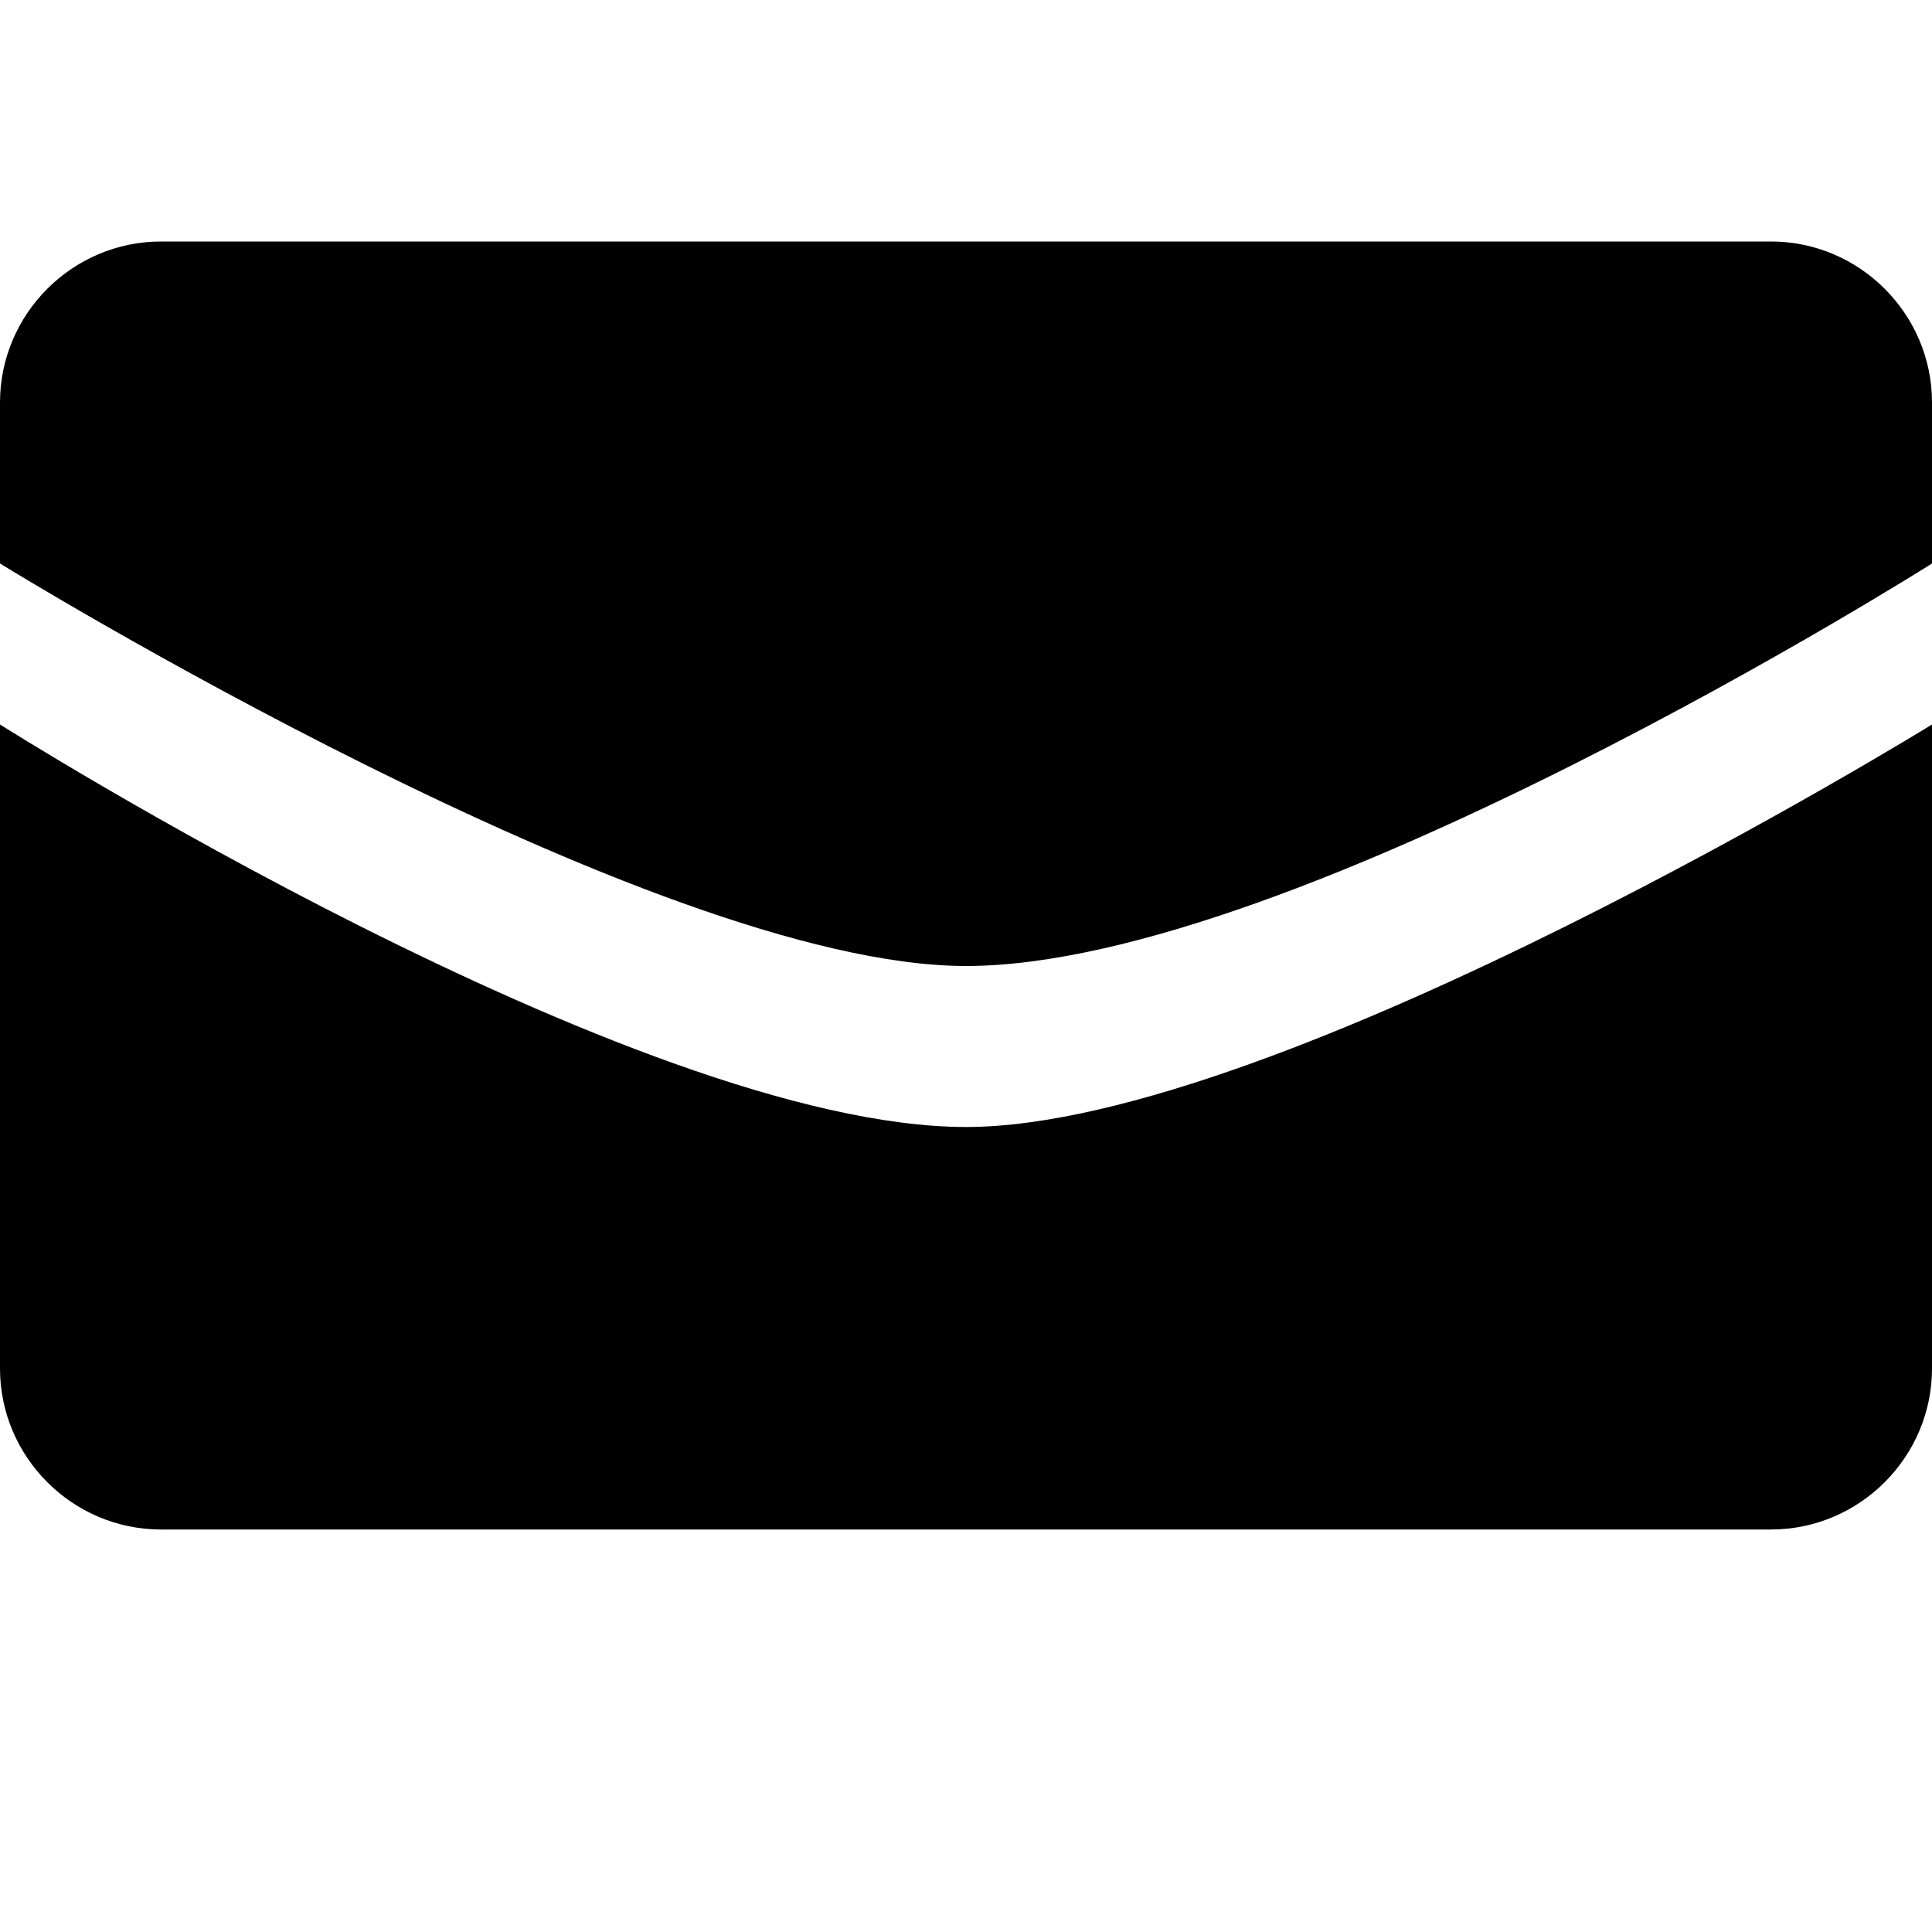
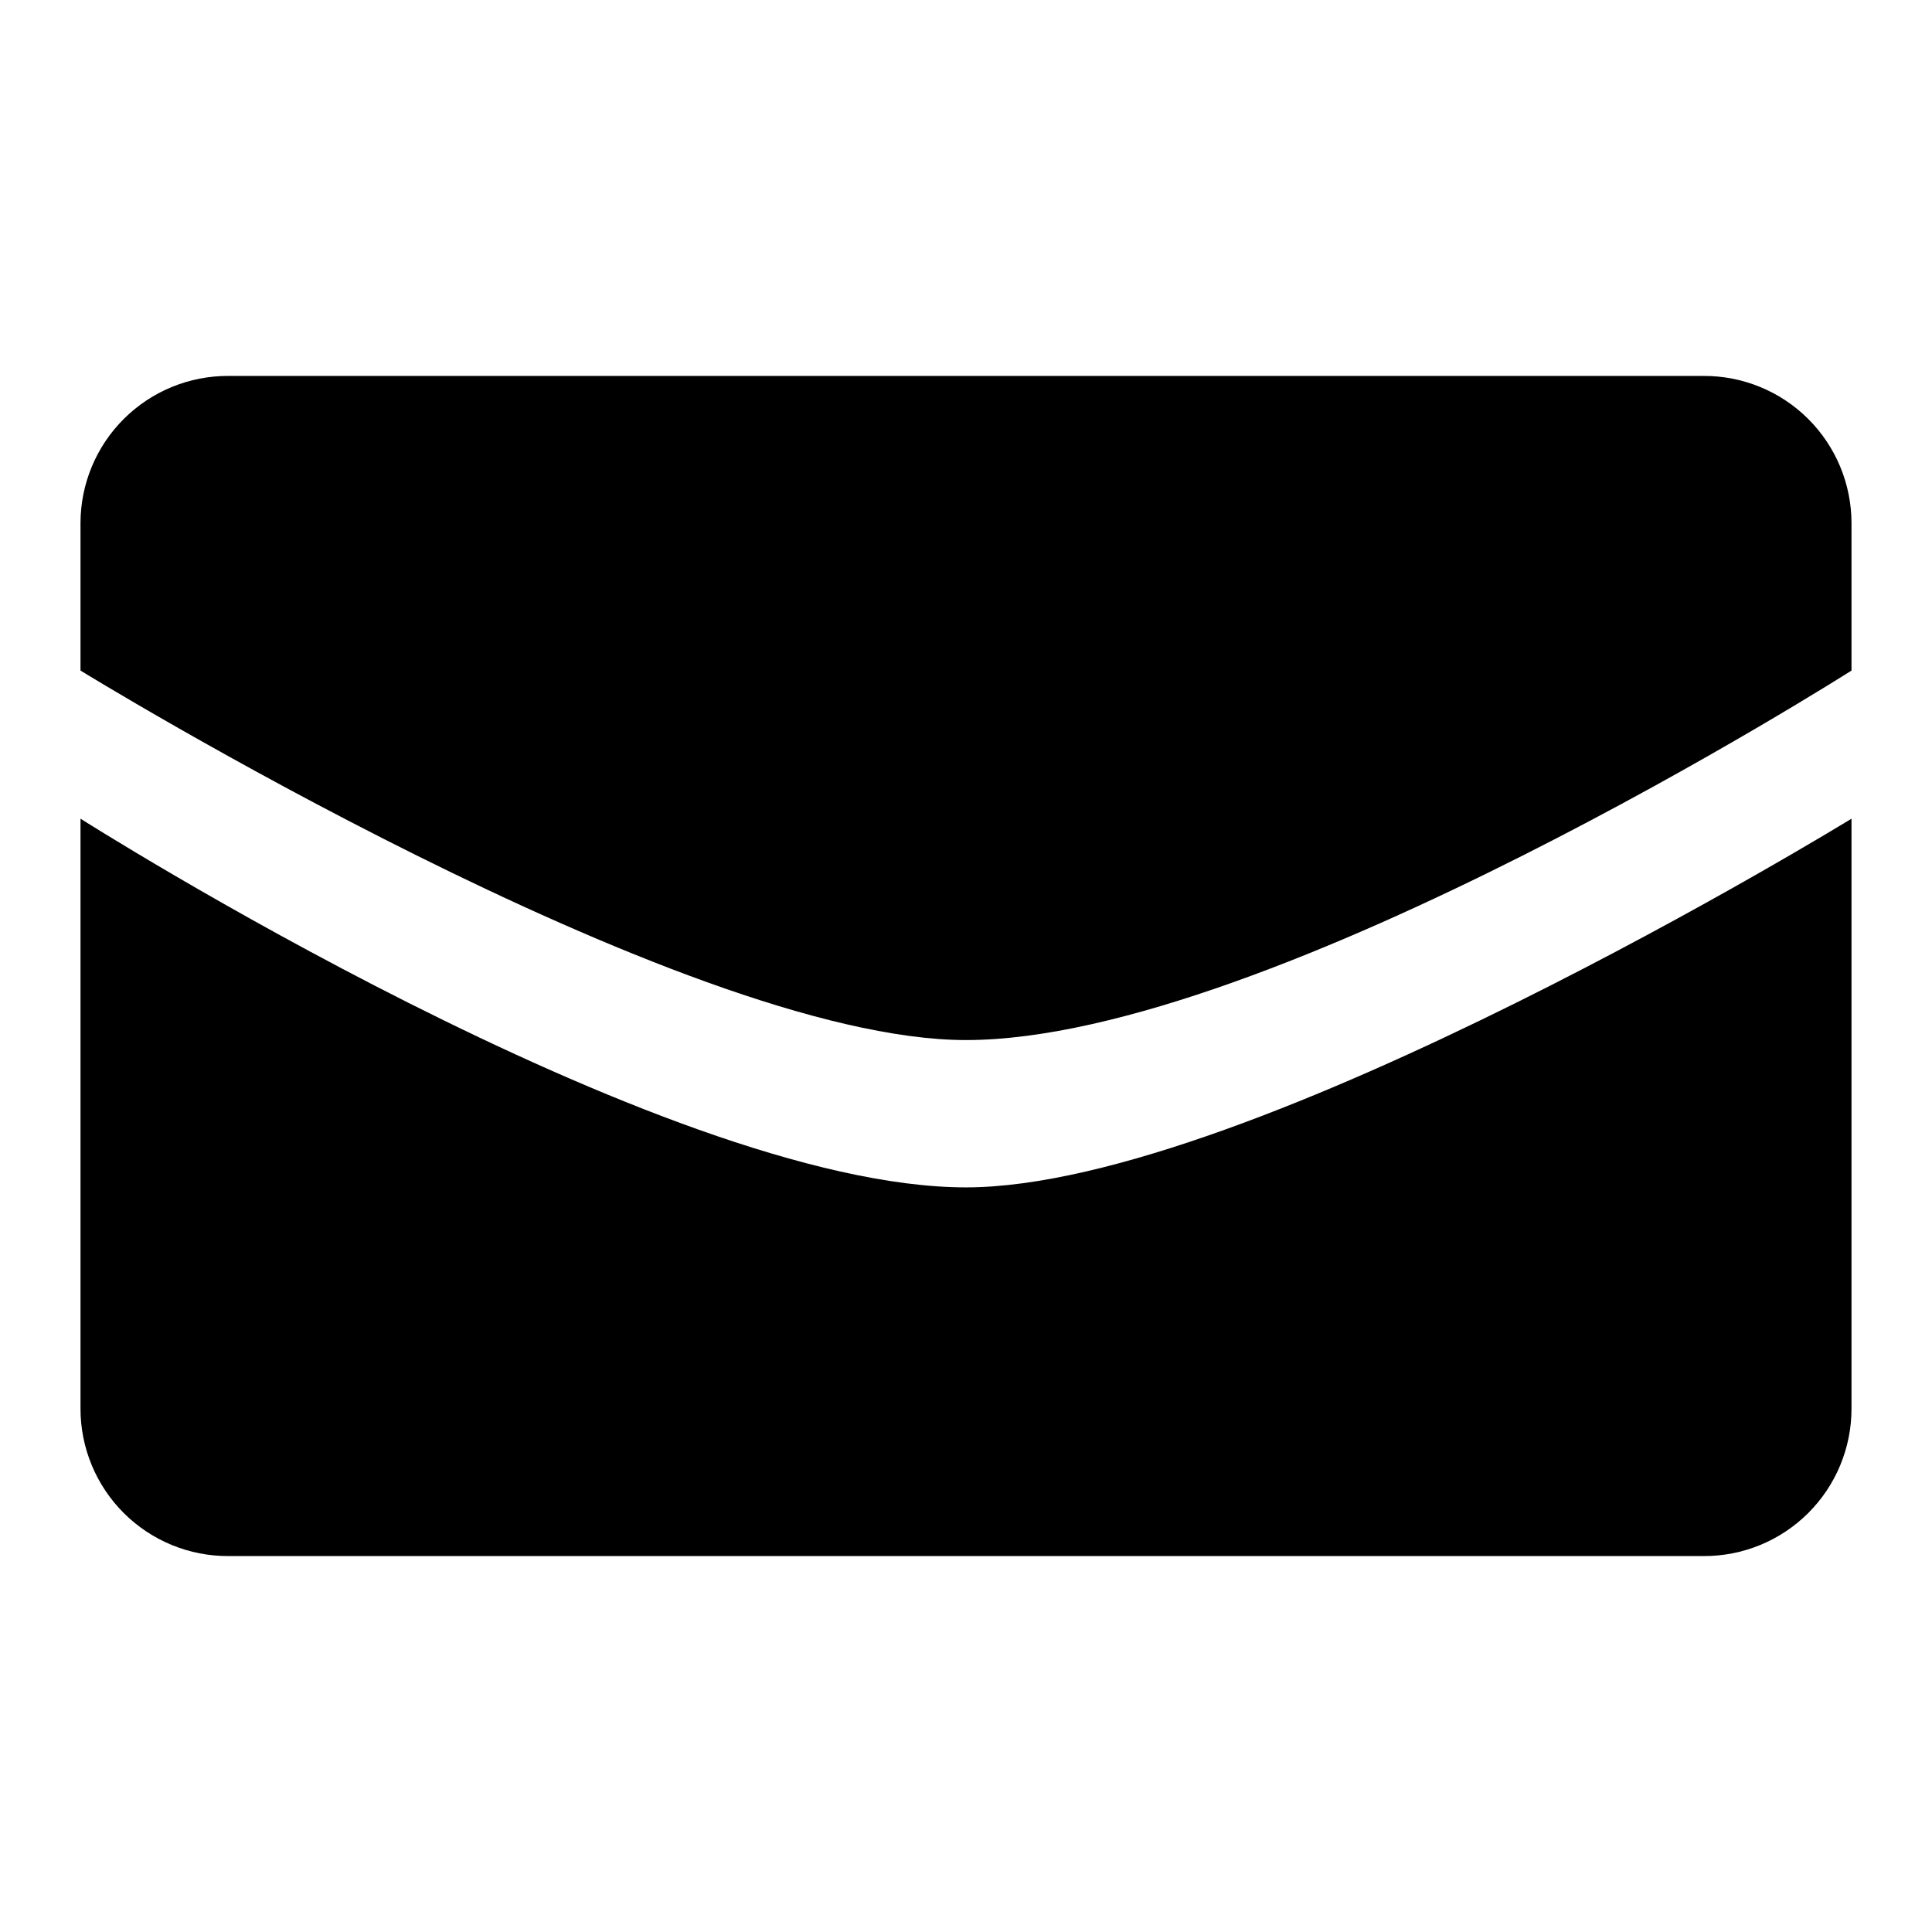
<svg xmlns="http://www.w3.org/2000/svg" viewBox="0 0 24 24" width="24" height="24">
-   <path d="M0,5c0-1.1,0.9-2,2-2h20c1.1,0,2,0.9,2,2v2c0,0-7.9,5-12,5C8.1,12,0,7,0,7V5z" />
-   <path d="M24,17c0,1.1-0.9,2-2,2H2c-1.1,0-2-0.9-2-2V9c0,0,7.9,5,12,5c3.9,0,12-5,12-5V17z" />
+   <path d="M1,6.5A1.83,1.83,0,0,1,2.84,4.67H21.16A1.83,1.83,0,0,1,23,6.5V8.33s-7.21,4.59-11,4.59c-3.54,0-11-4.59-11-4.59Z" />
+   <path d="M23,17.5a1.83,1.83,0,0,1-1.84,1.83H2.84A1.83,1.83,0,0,1,1,17.5V10.17s7.21,4.58,11,4.58c3.54,0,11-4.58,11-4.58Z" />
</svg>
